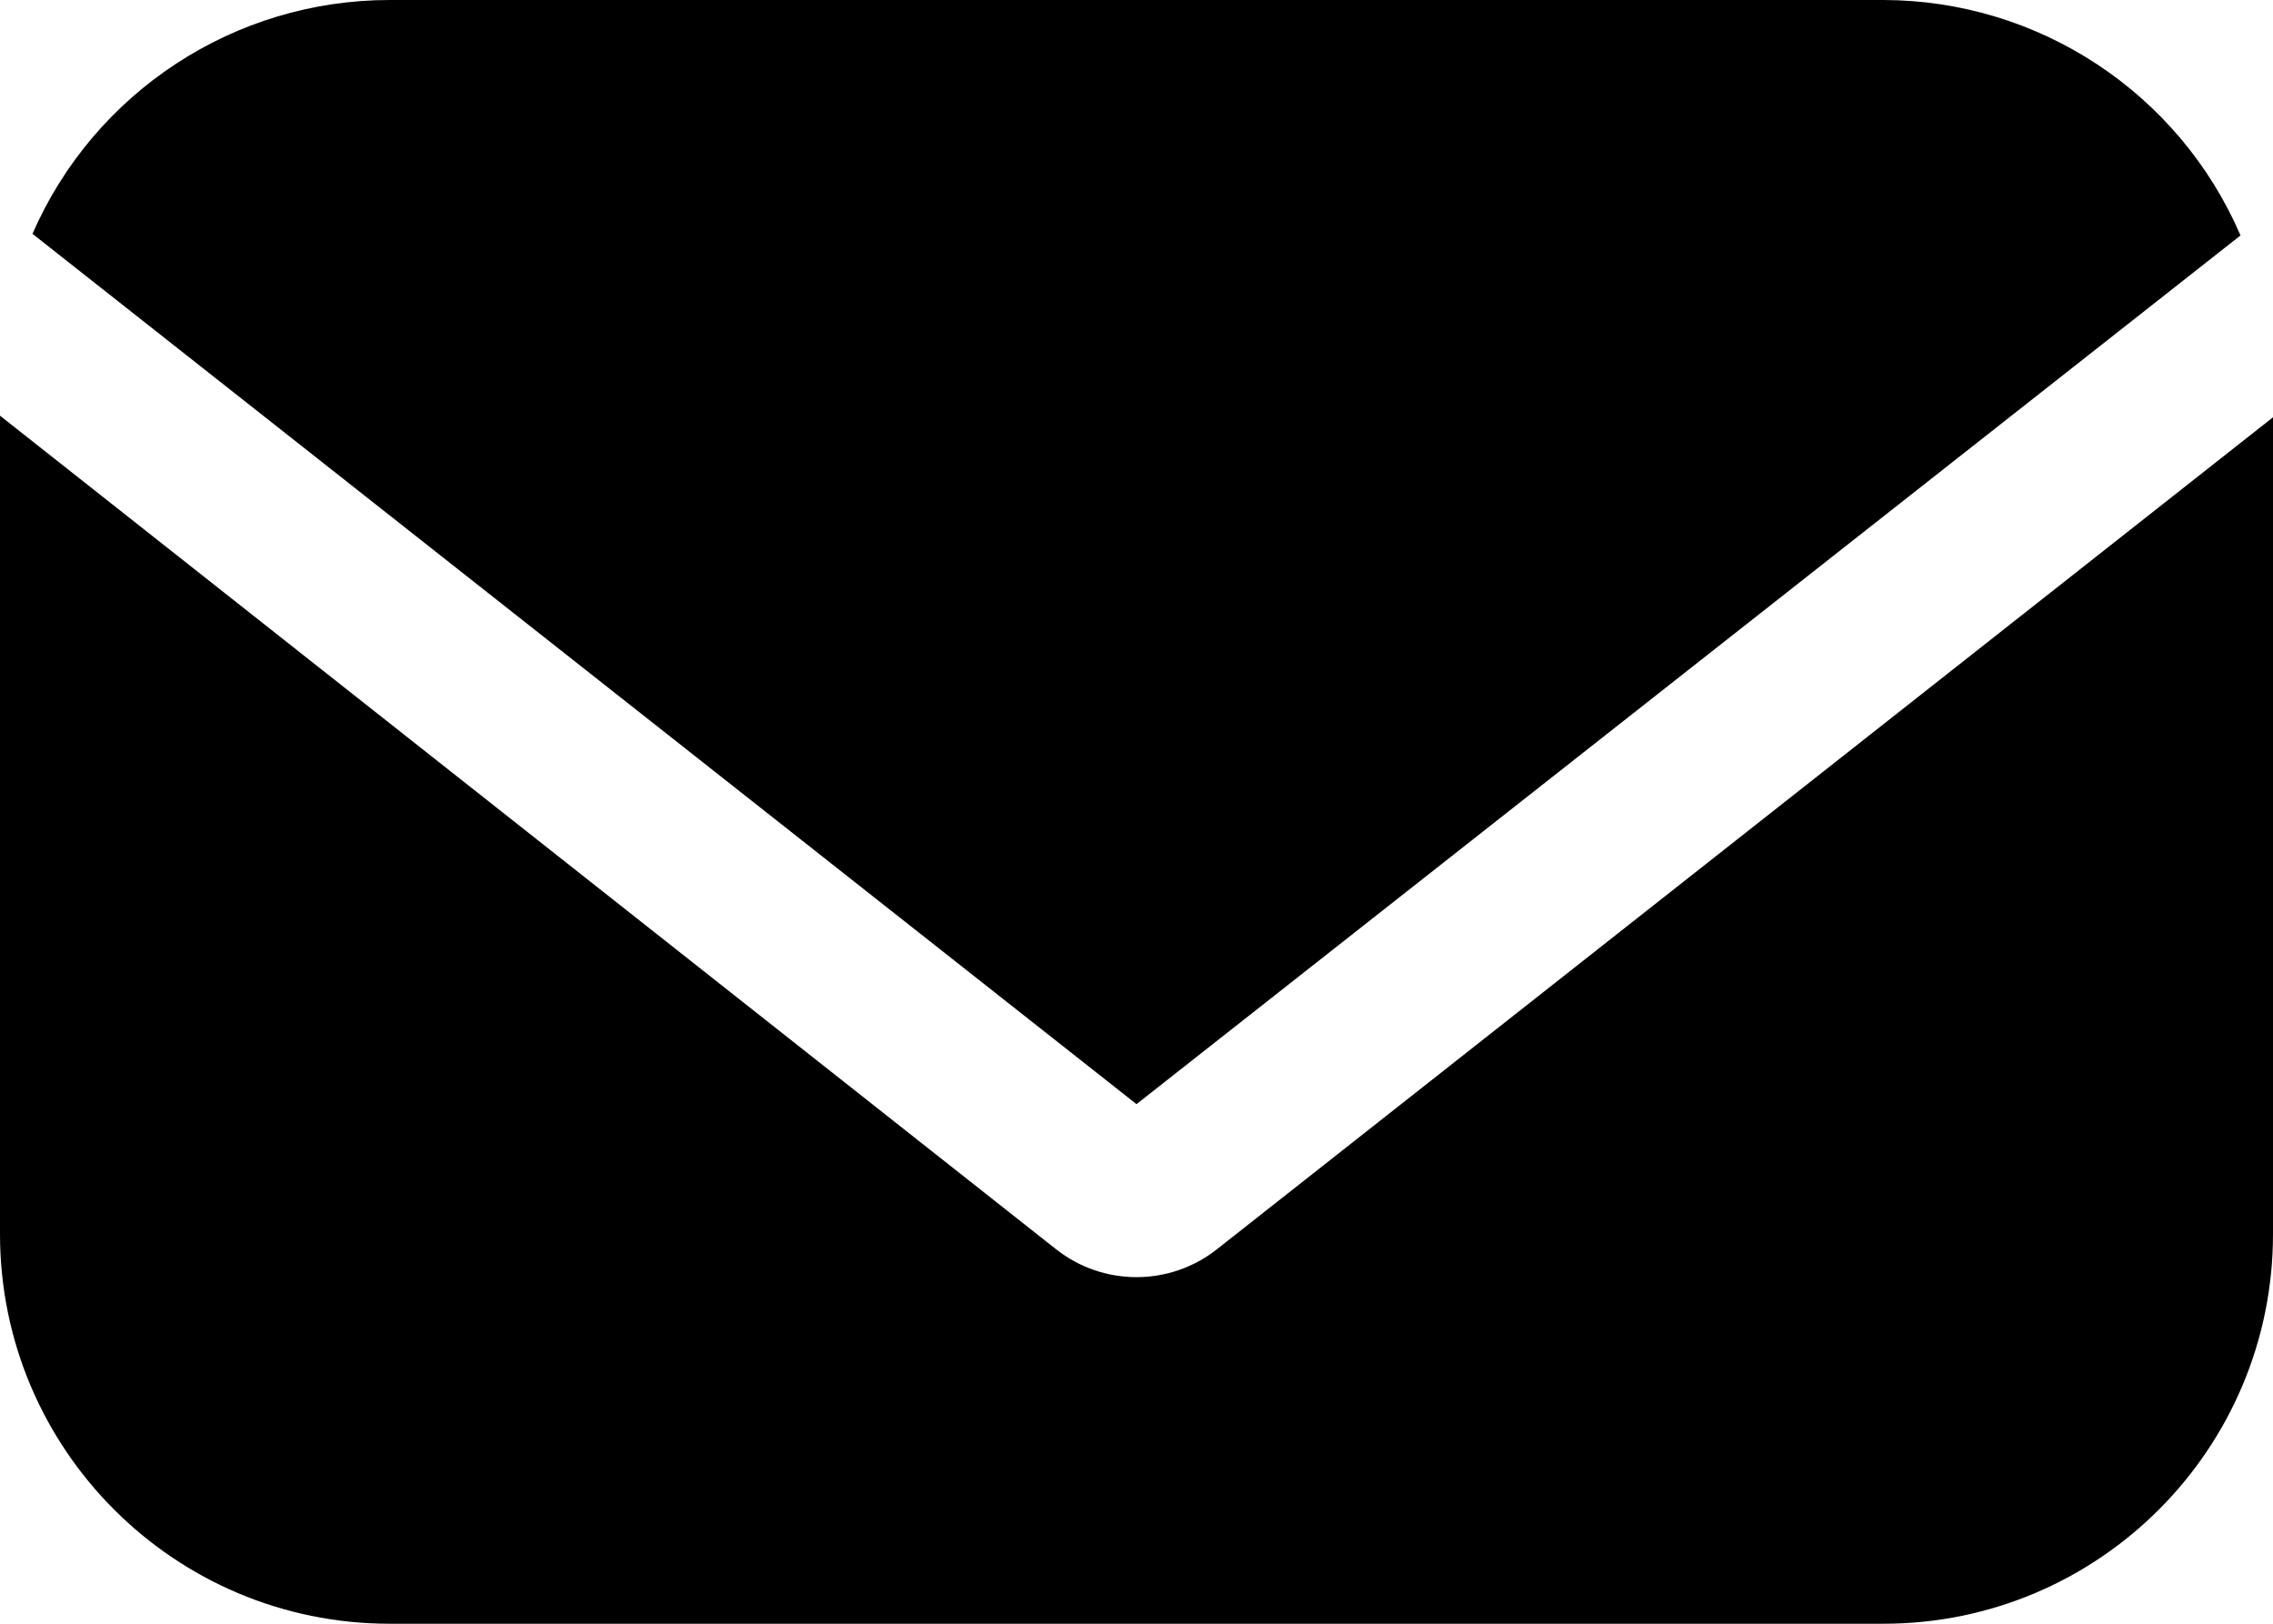
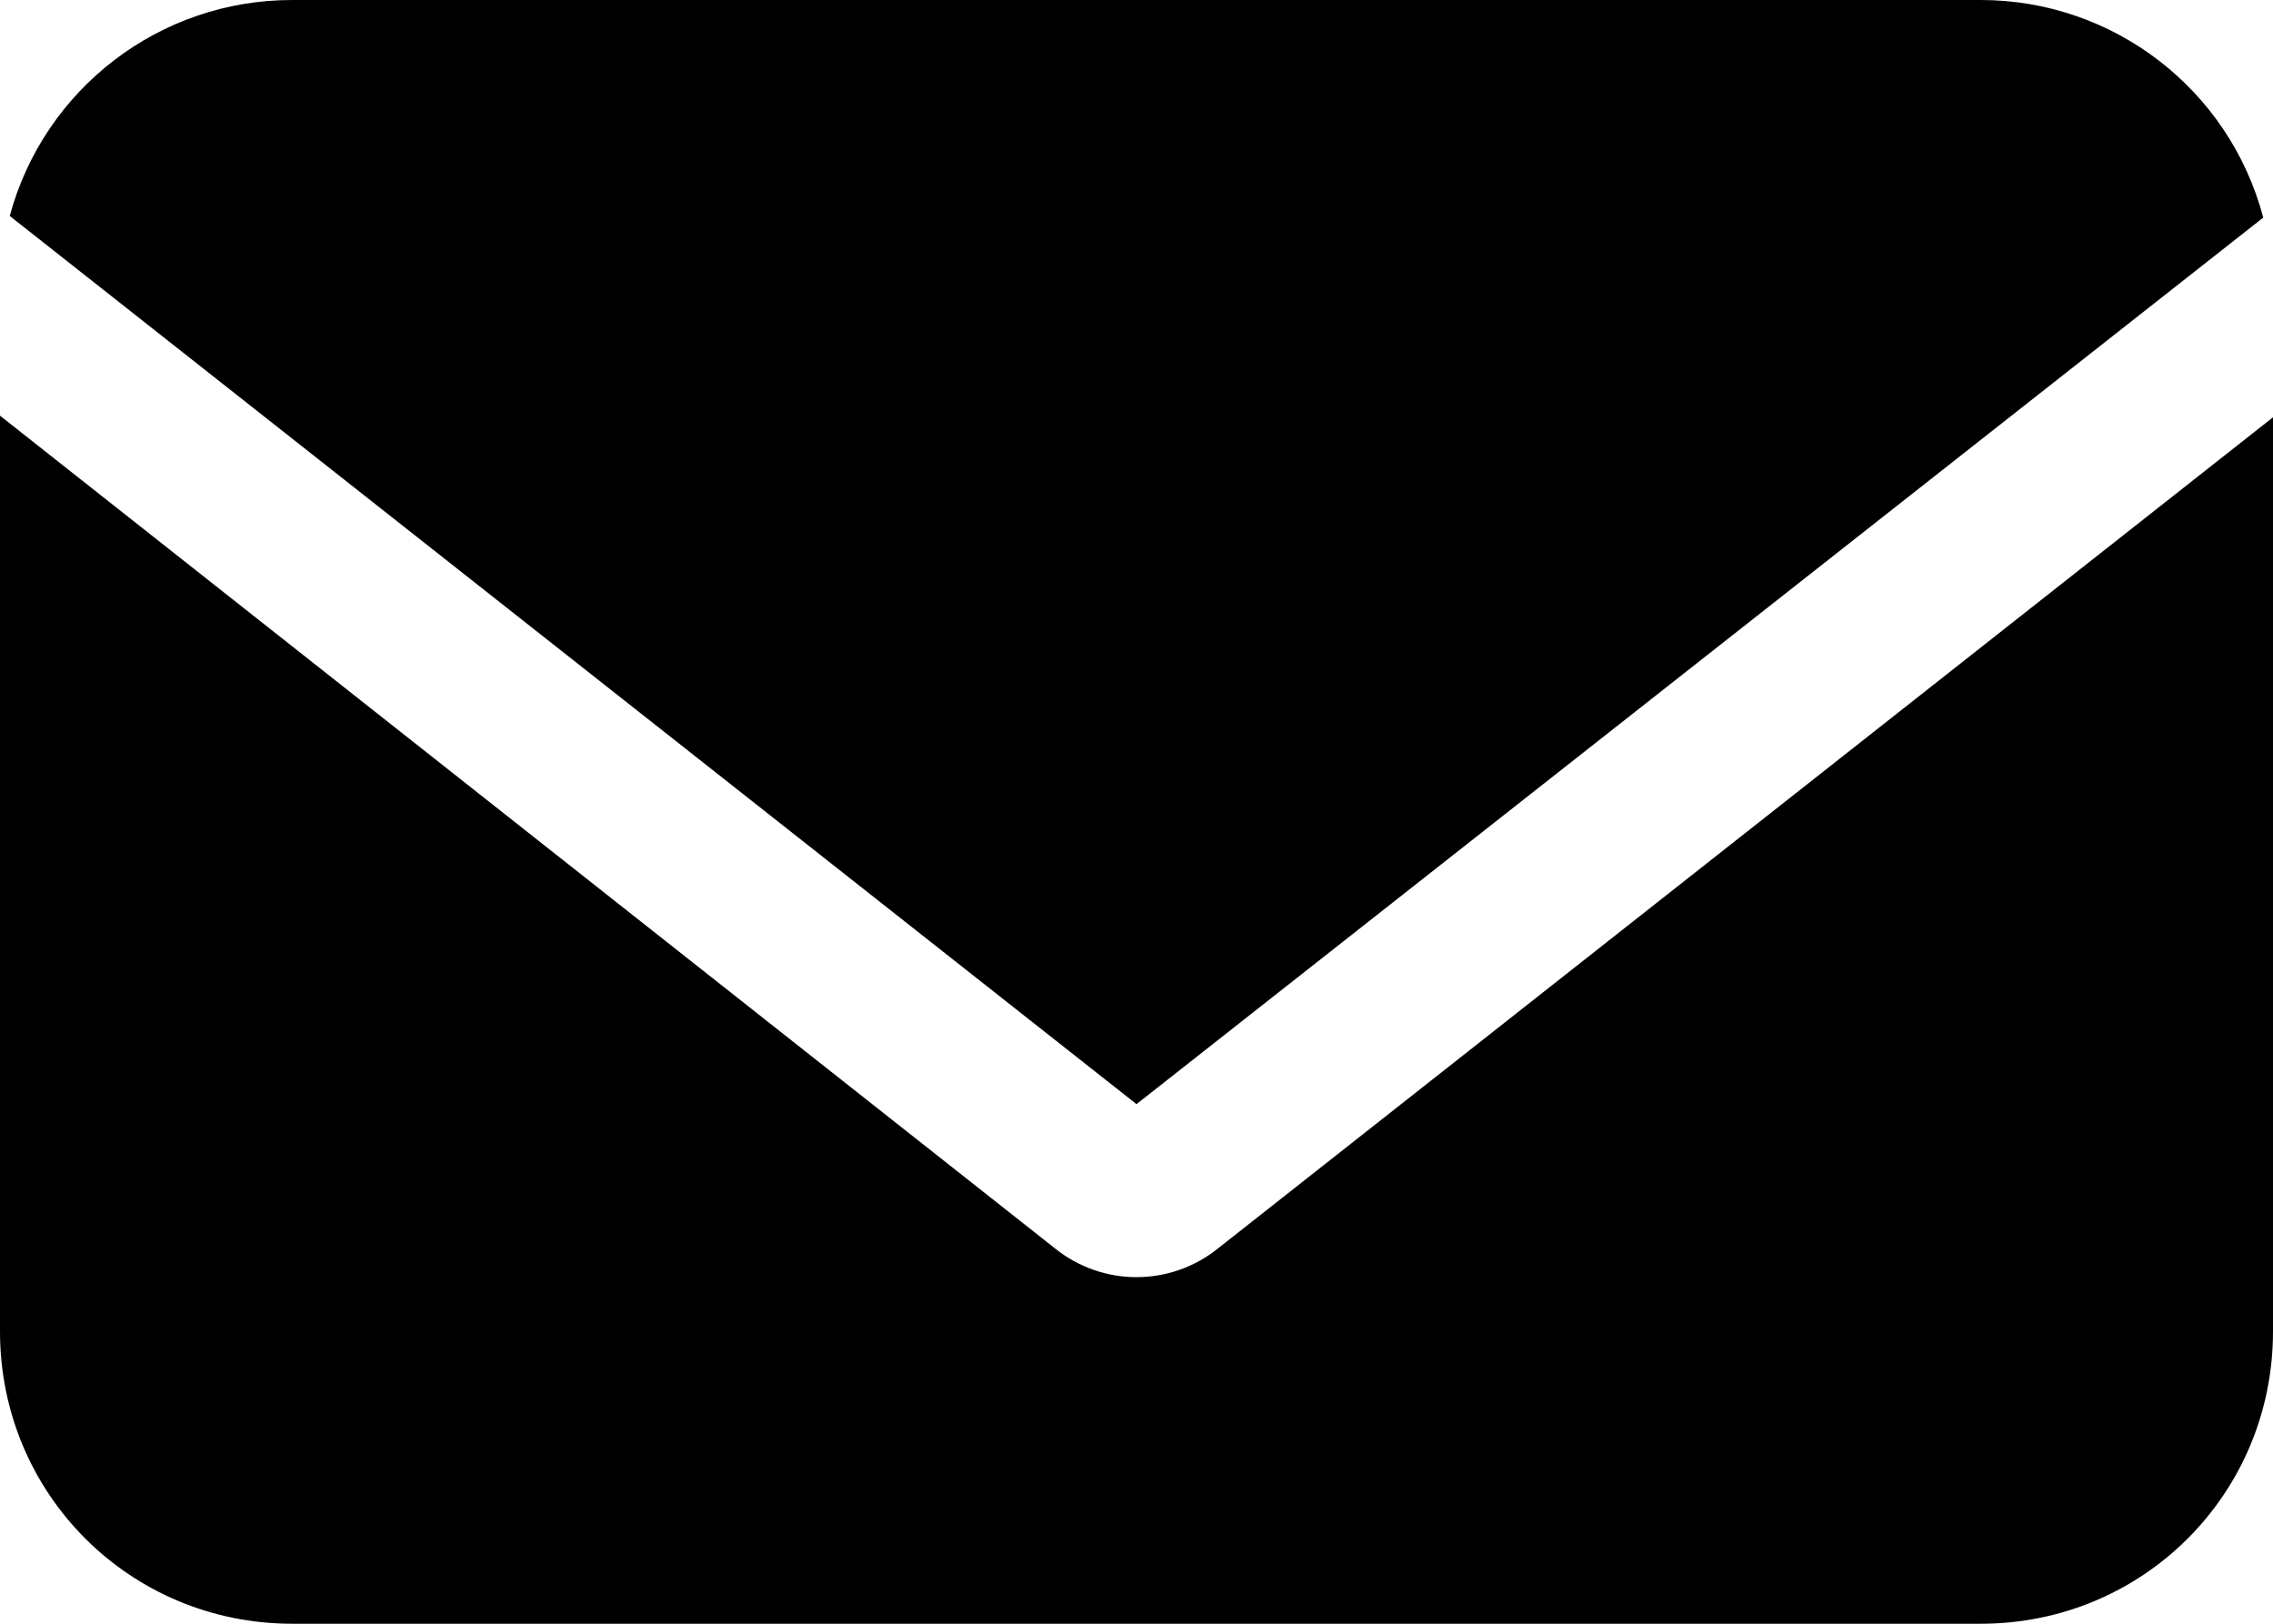
<svg xmlns="http://www.w3.org/2000/svg" viewBox="0 0 140 100">
-   <path fill-rule="evenodd" d="M138 14.5L70 68 2 14.4A24 24 0 0 1 24 0h92a24 24 0 0 1 22 14.5zm2 11.2V76a24 24 0 0 1-24 24H24A24 24 0 0 1 0 76V25.6l65 51.3a8 8 0 0 0 10 0l65-51.2z" />
+   <path fill-rule="evenodd" d="M139.4 13.4L70 68 .6 13.3A18 18 0 0 1 18 0h104a18 18 0 0 1 17.4 13.4zm.6 12.3V82c0 10-8 18-18 18H18C8 100 0 92 0 82V25.6l65 51.3a8 8 0 0 0 10 0l65-51.2z" />
</svg>
